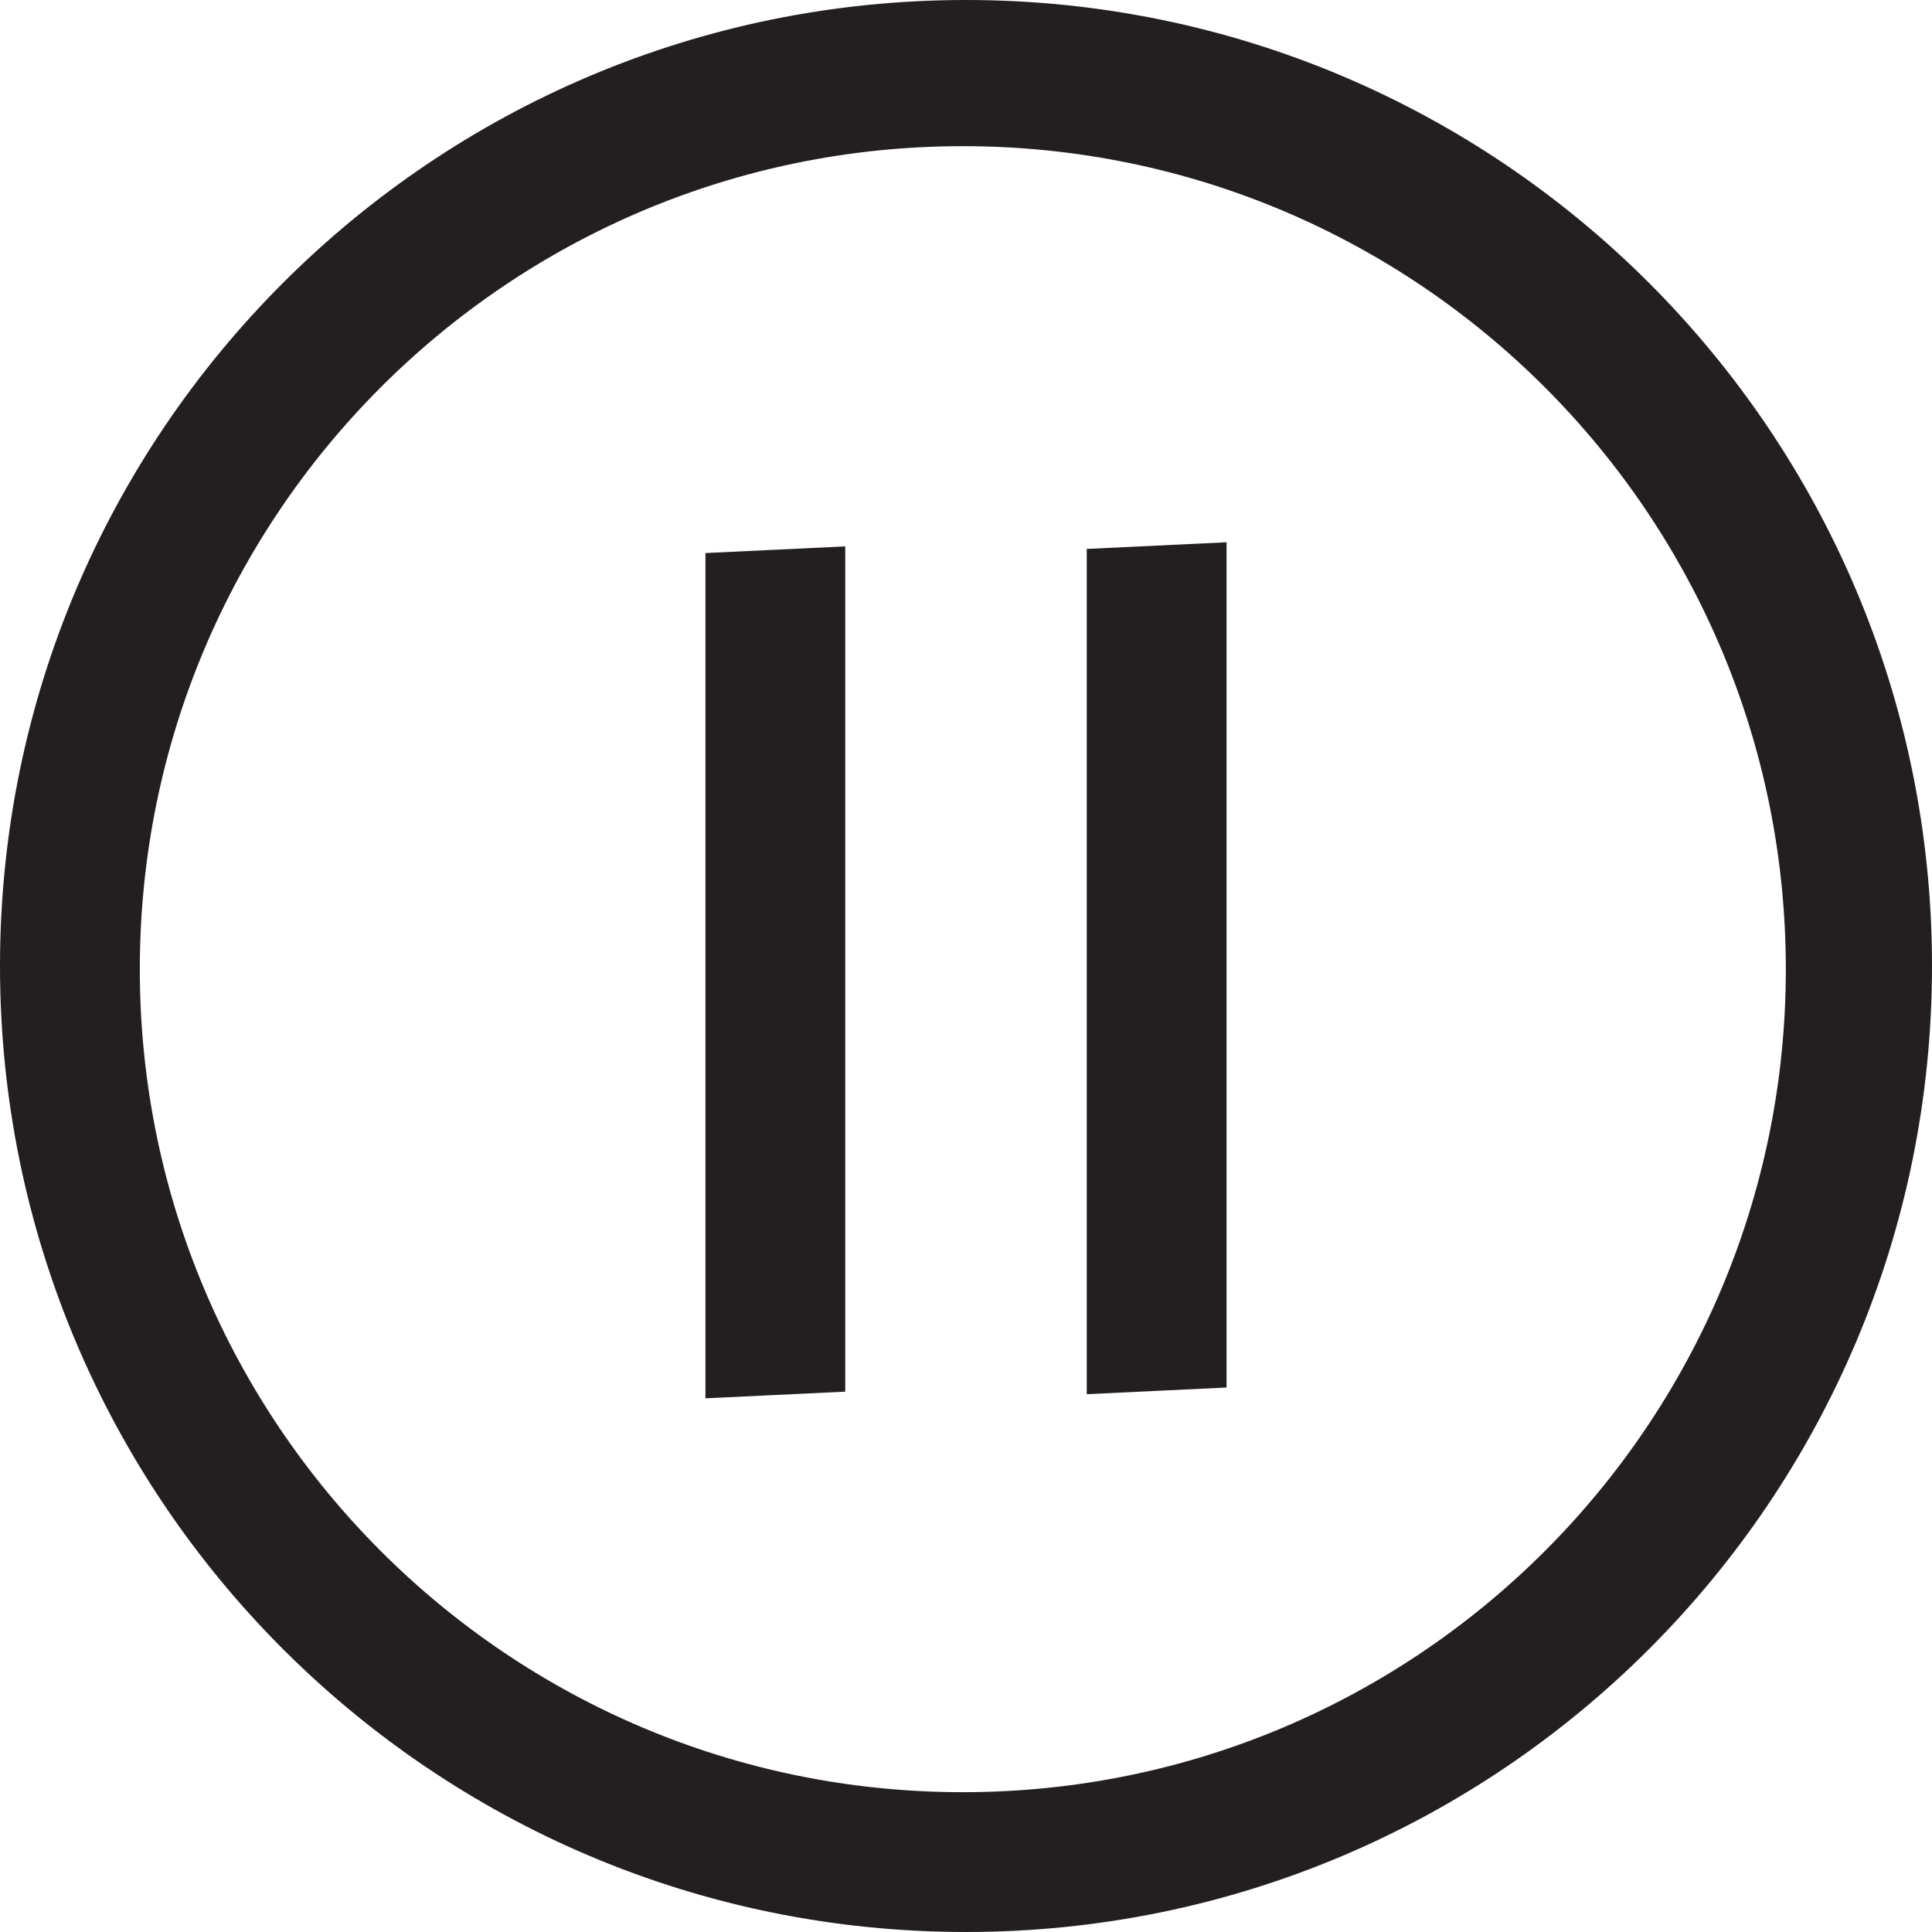
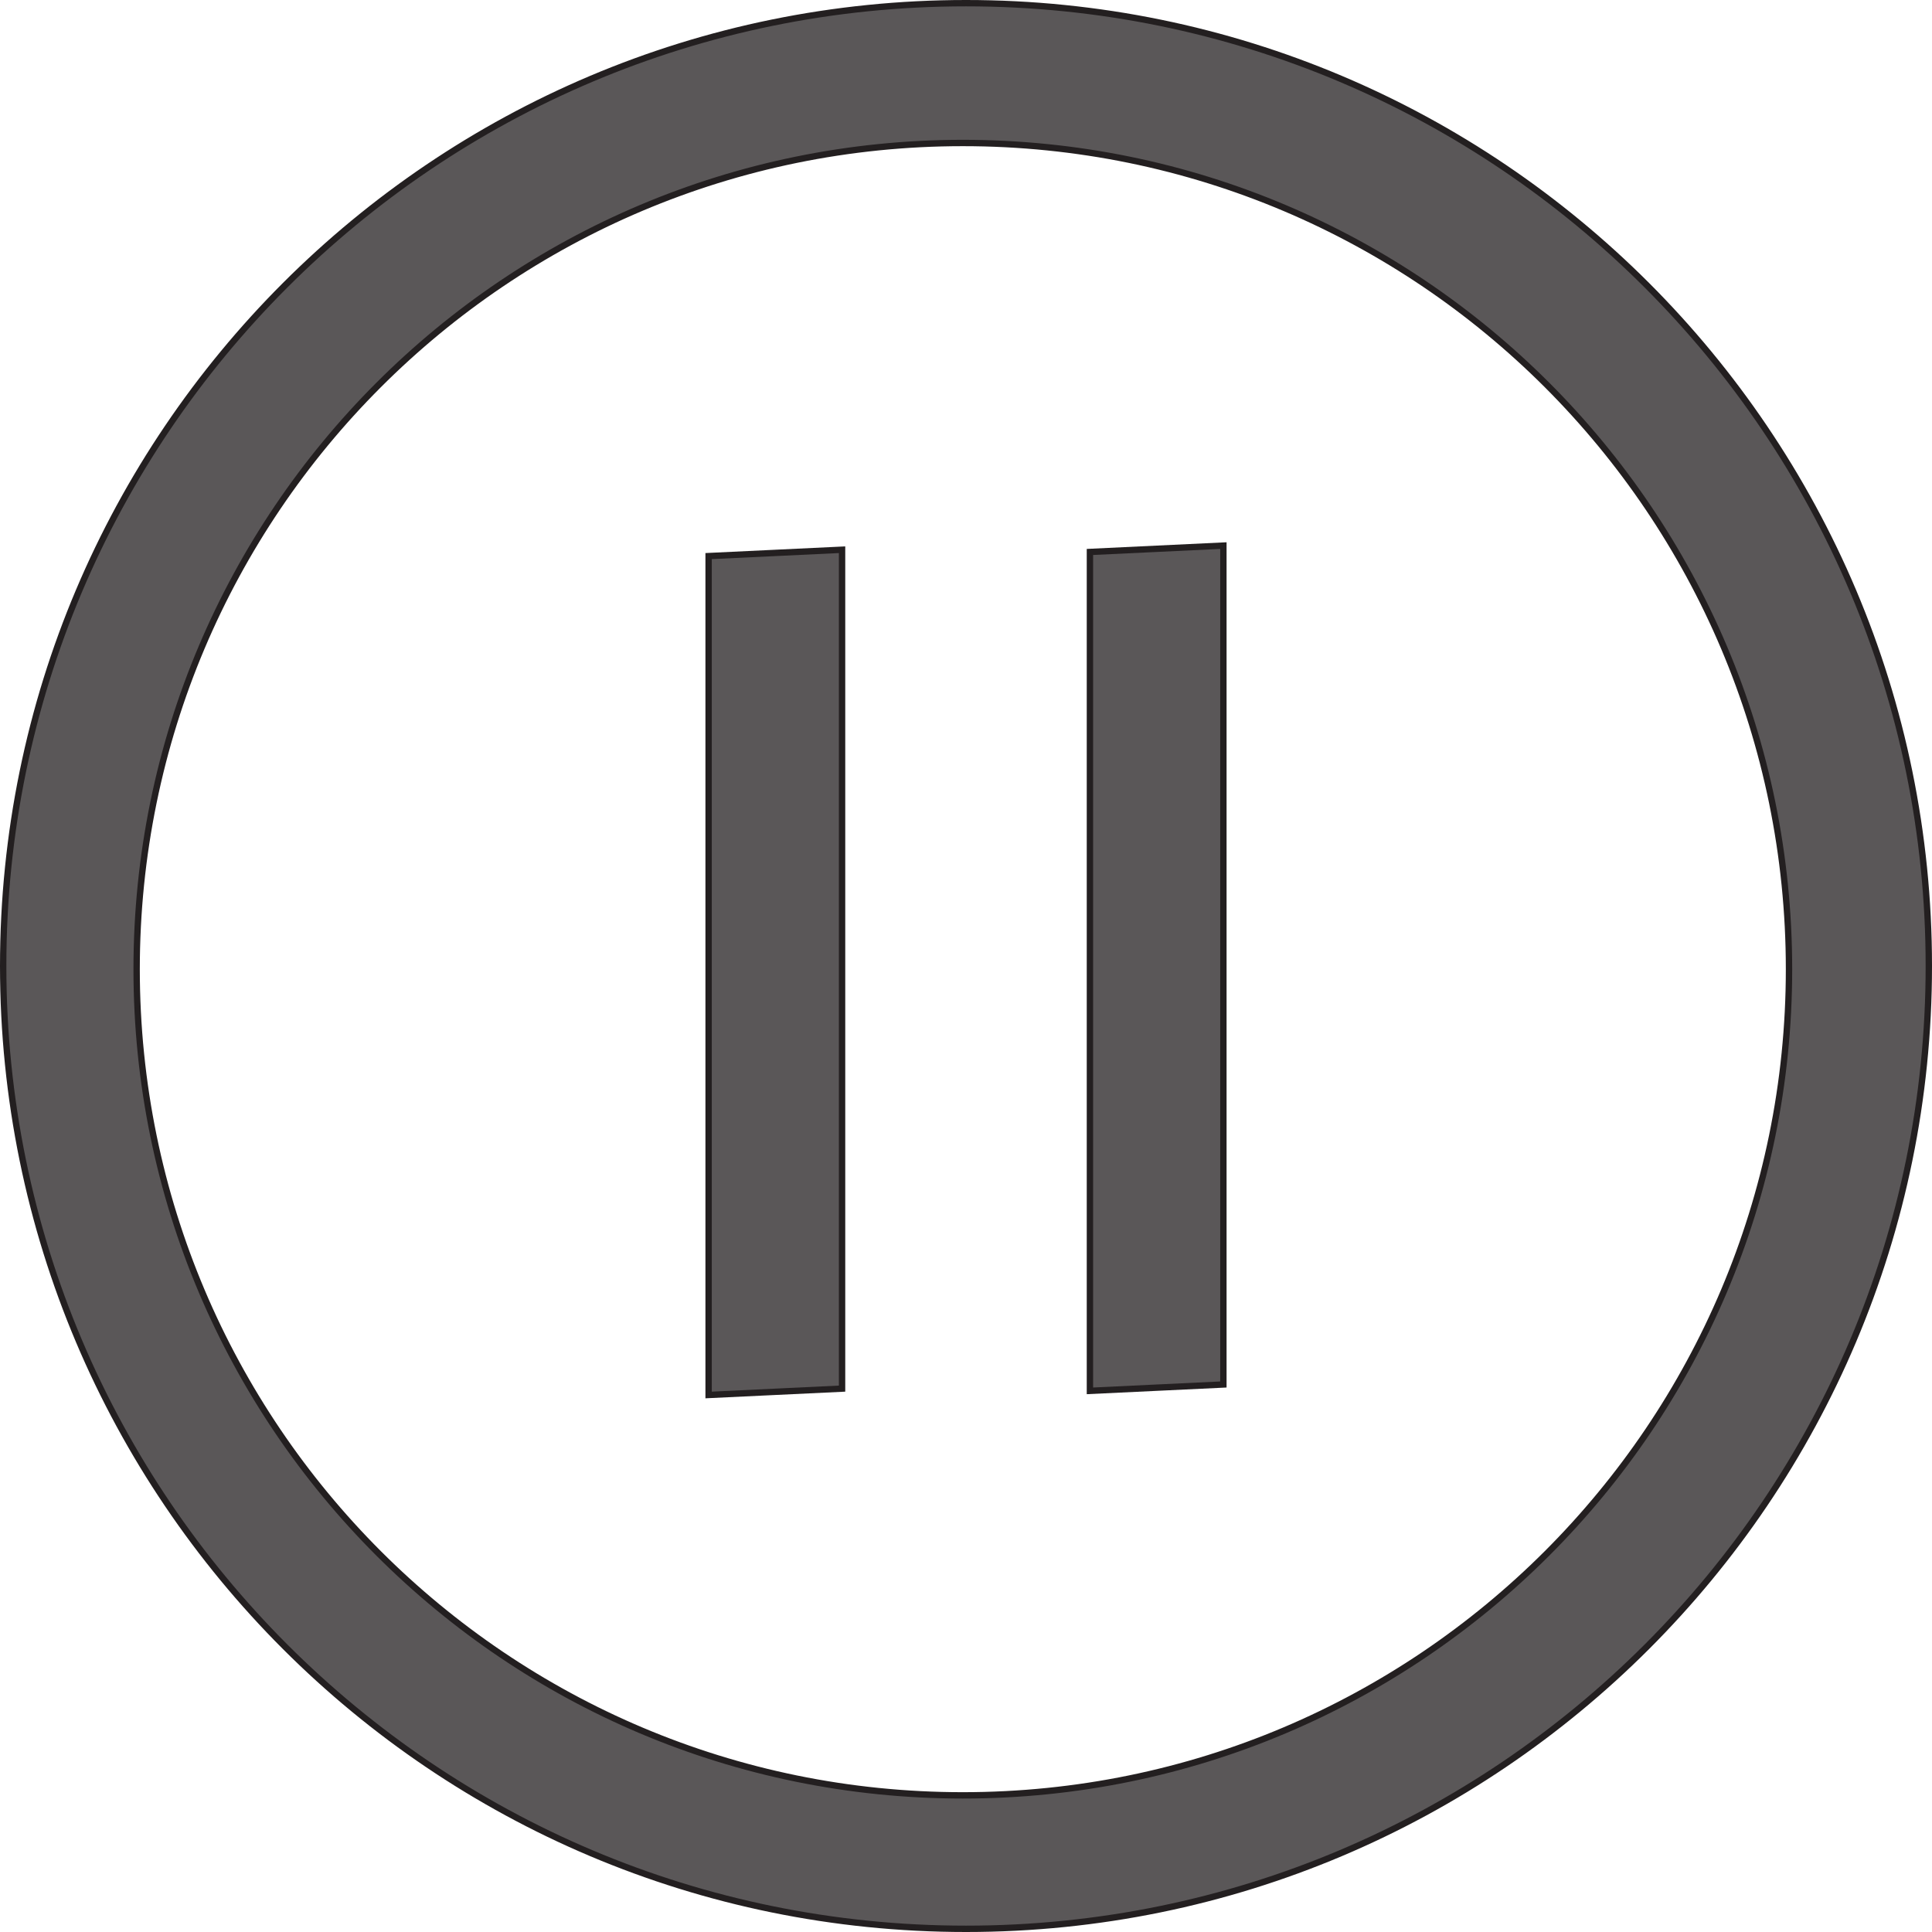
<svg xmlns="http://www.w3.org/2000/svg" id="Layer_1" data-name="Layer 1" version="1.1" viewBox="0 0 304 304">
  <defs>
    <style>
      .cls-1 {
-         fill: #231f20;
+         fill: #231f20bf;
        stroke: #231f20;
        stroke-miterlimit: 10;
      }
    </style>
  </defs>
  <path class="cls-1" d="M152,.5C68.33.5.5,68.33.5,152s67.83,151.5,151.5,151.5,151.5-67.83,151.5-151.5S235.67.5,152,.5ZM151.5,282.5c-71.8,0-130-58.2-130-130S79.7,22.5,151.5,22.5s130,58.2,130,130-58.2,130-130,130Z" />
  <polygon class="cls-1" points="132.5 218.5 111.5 219.5 111.5 87.5 132.5 86.5 132.5 218.5" />
  <polygon class="cls-1" points="192.5 217.85 171.5 218.85 171.5 86.85 192.5 85.85 192.5 217.85" />
</svg>
